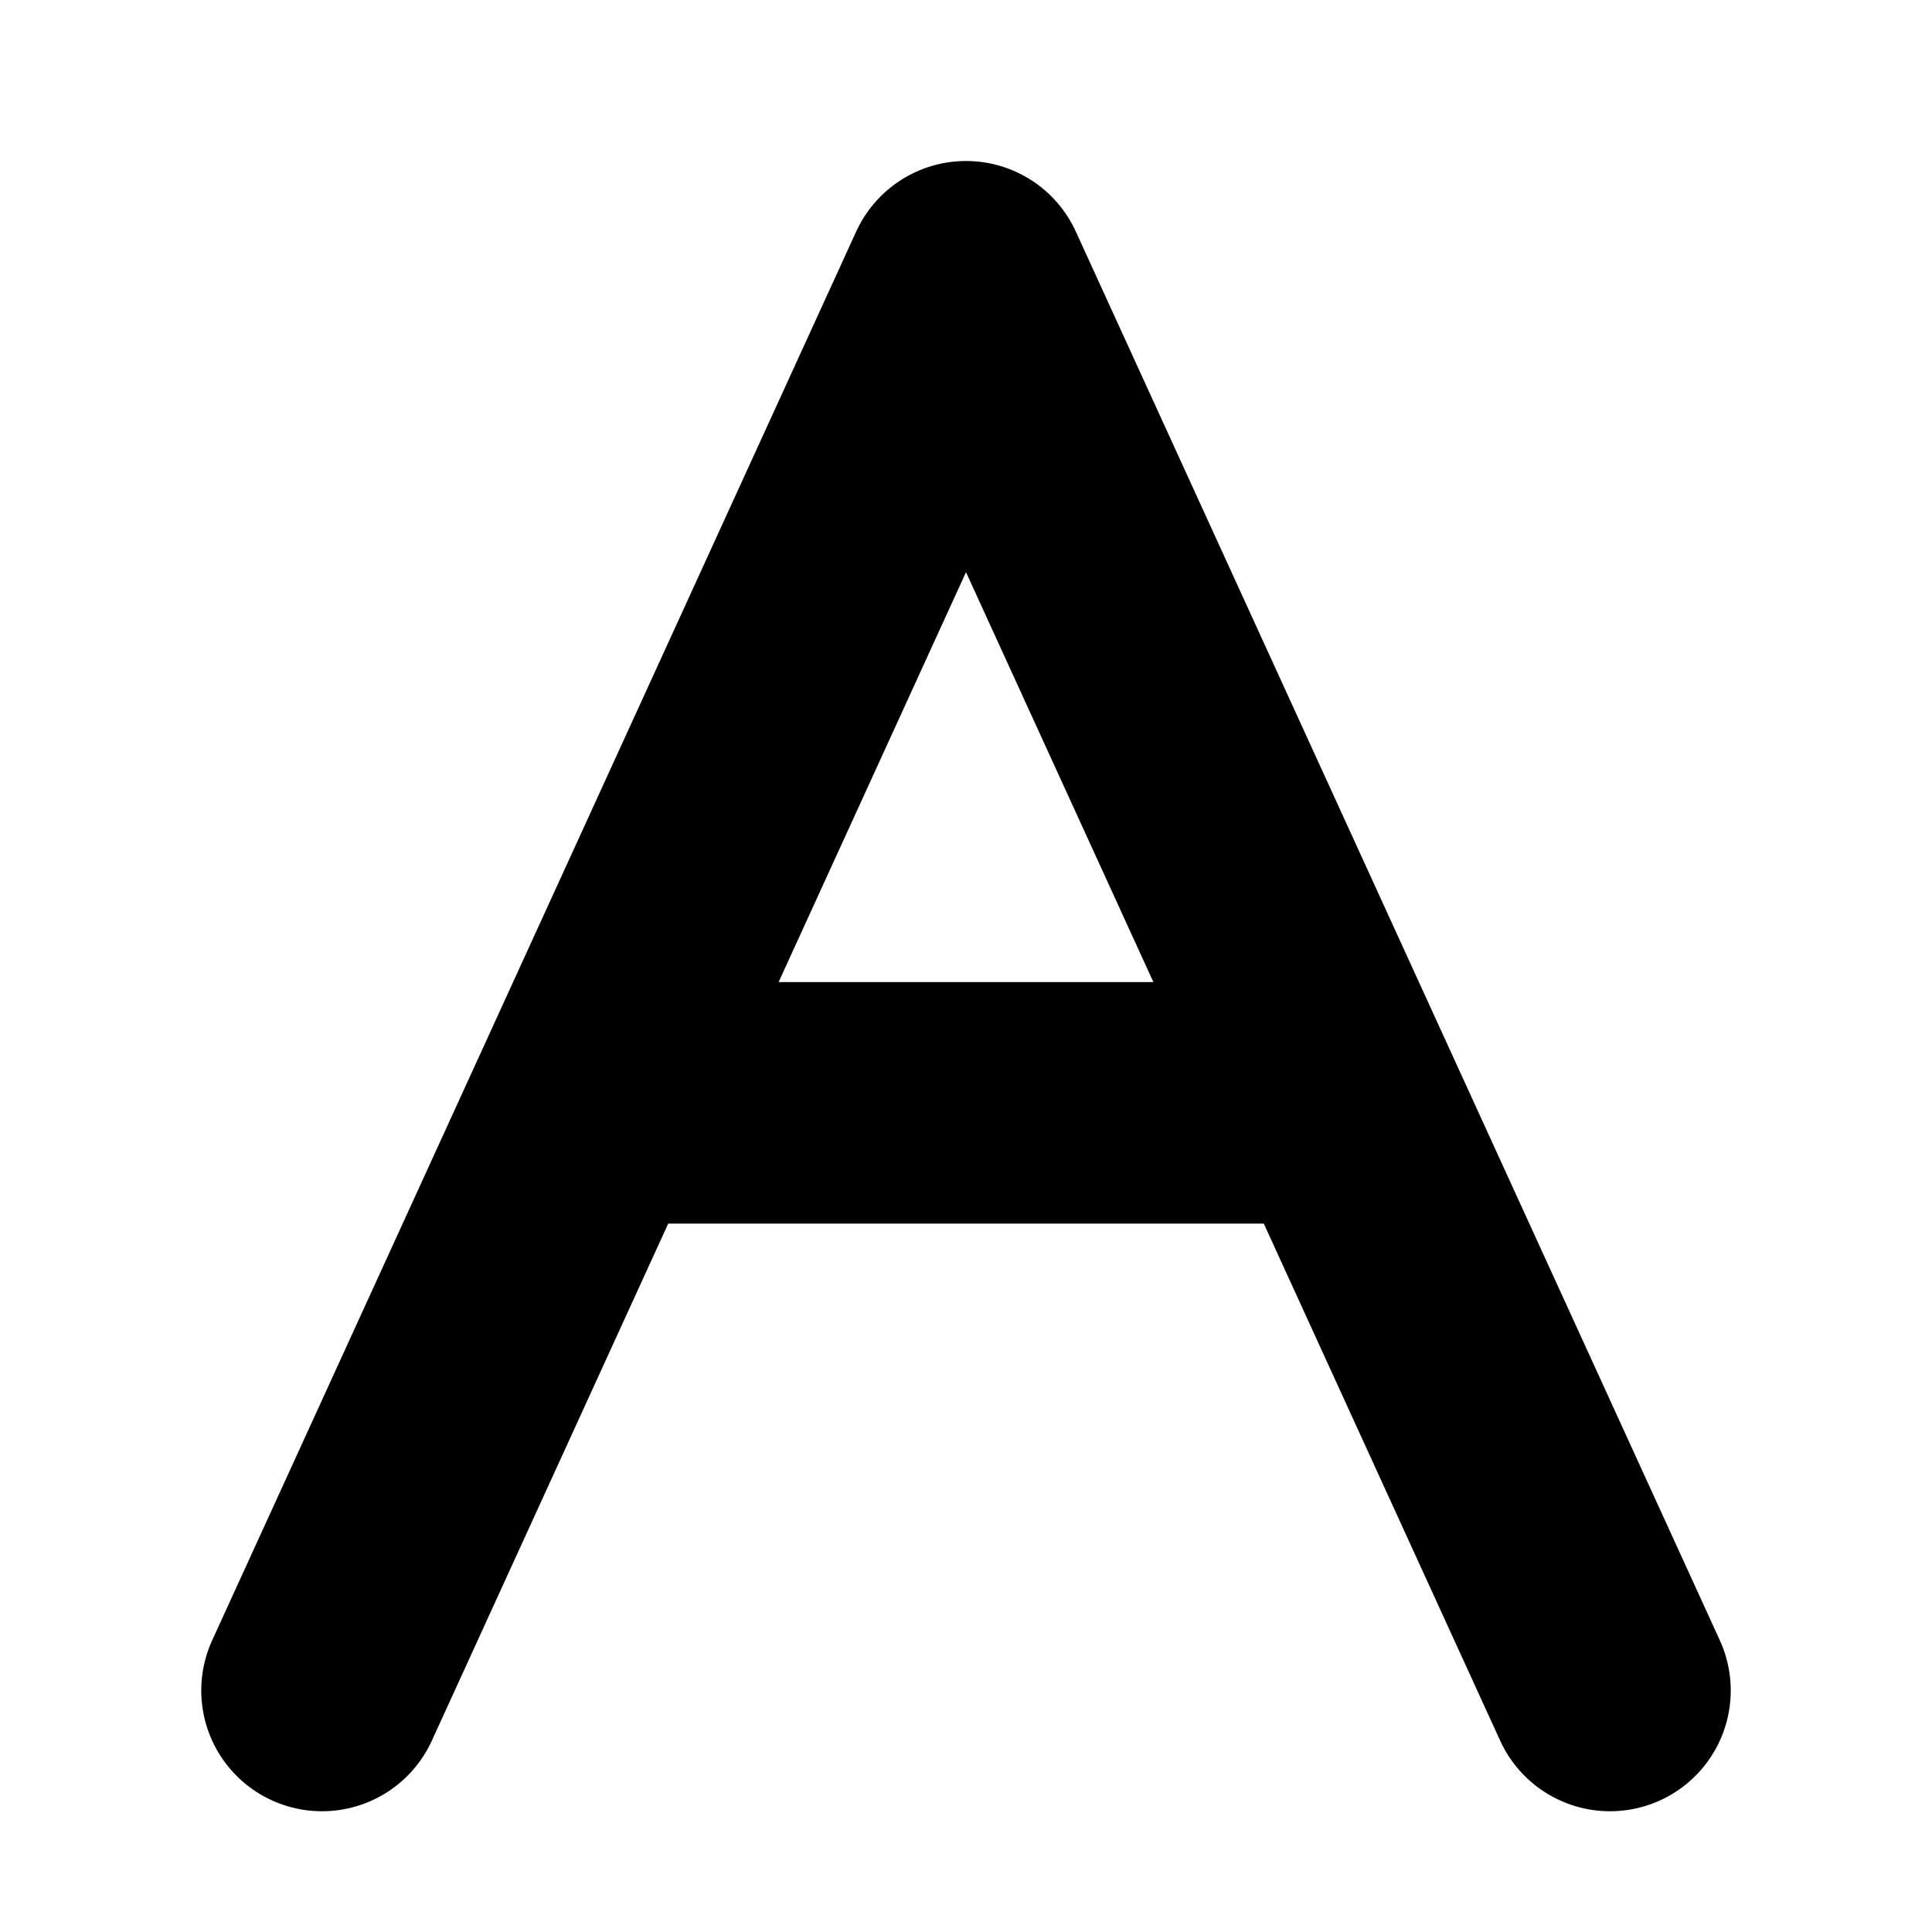
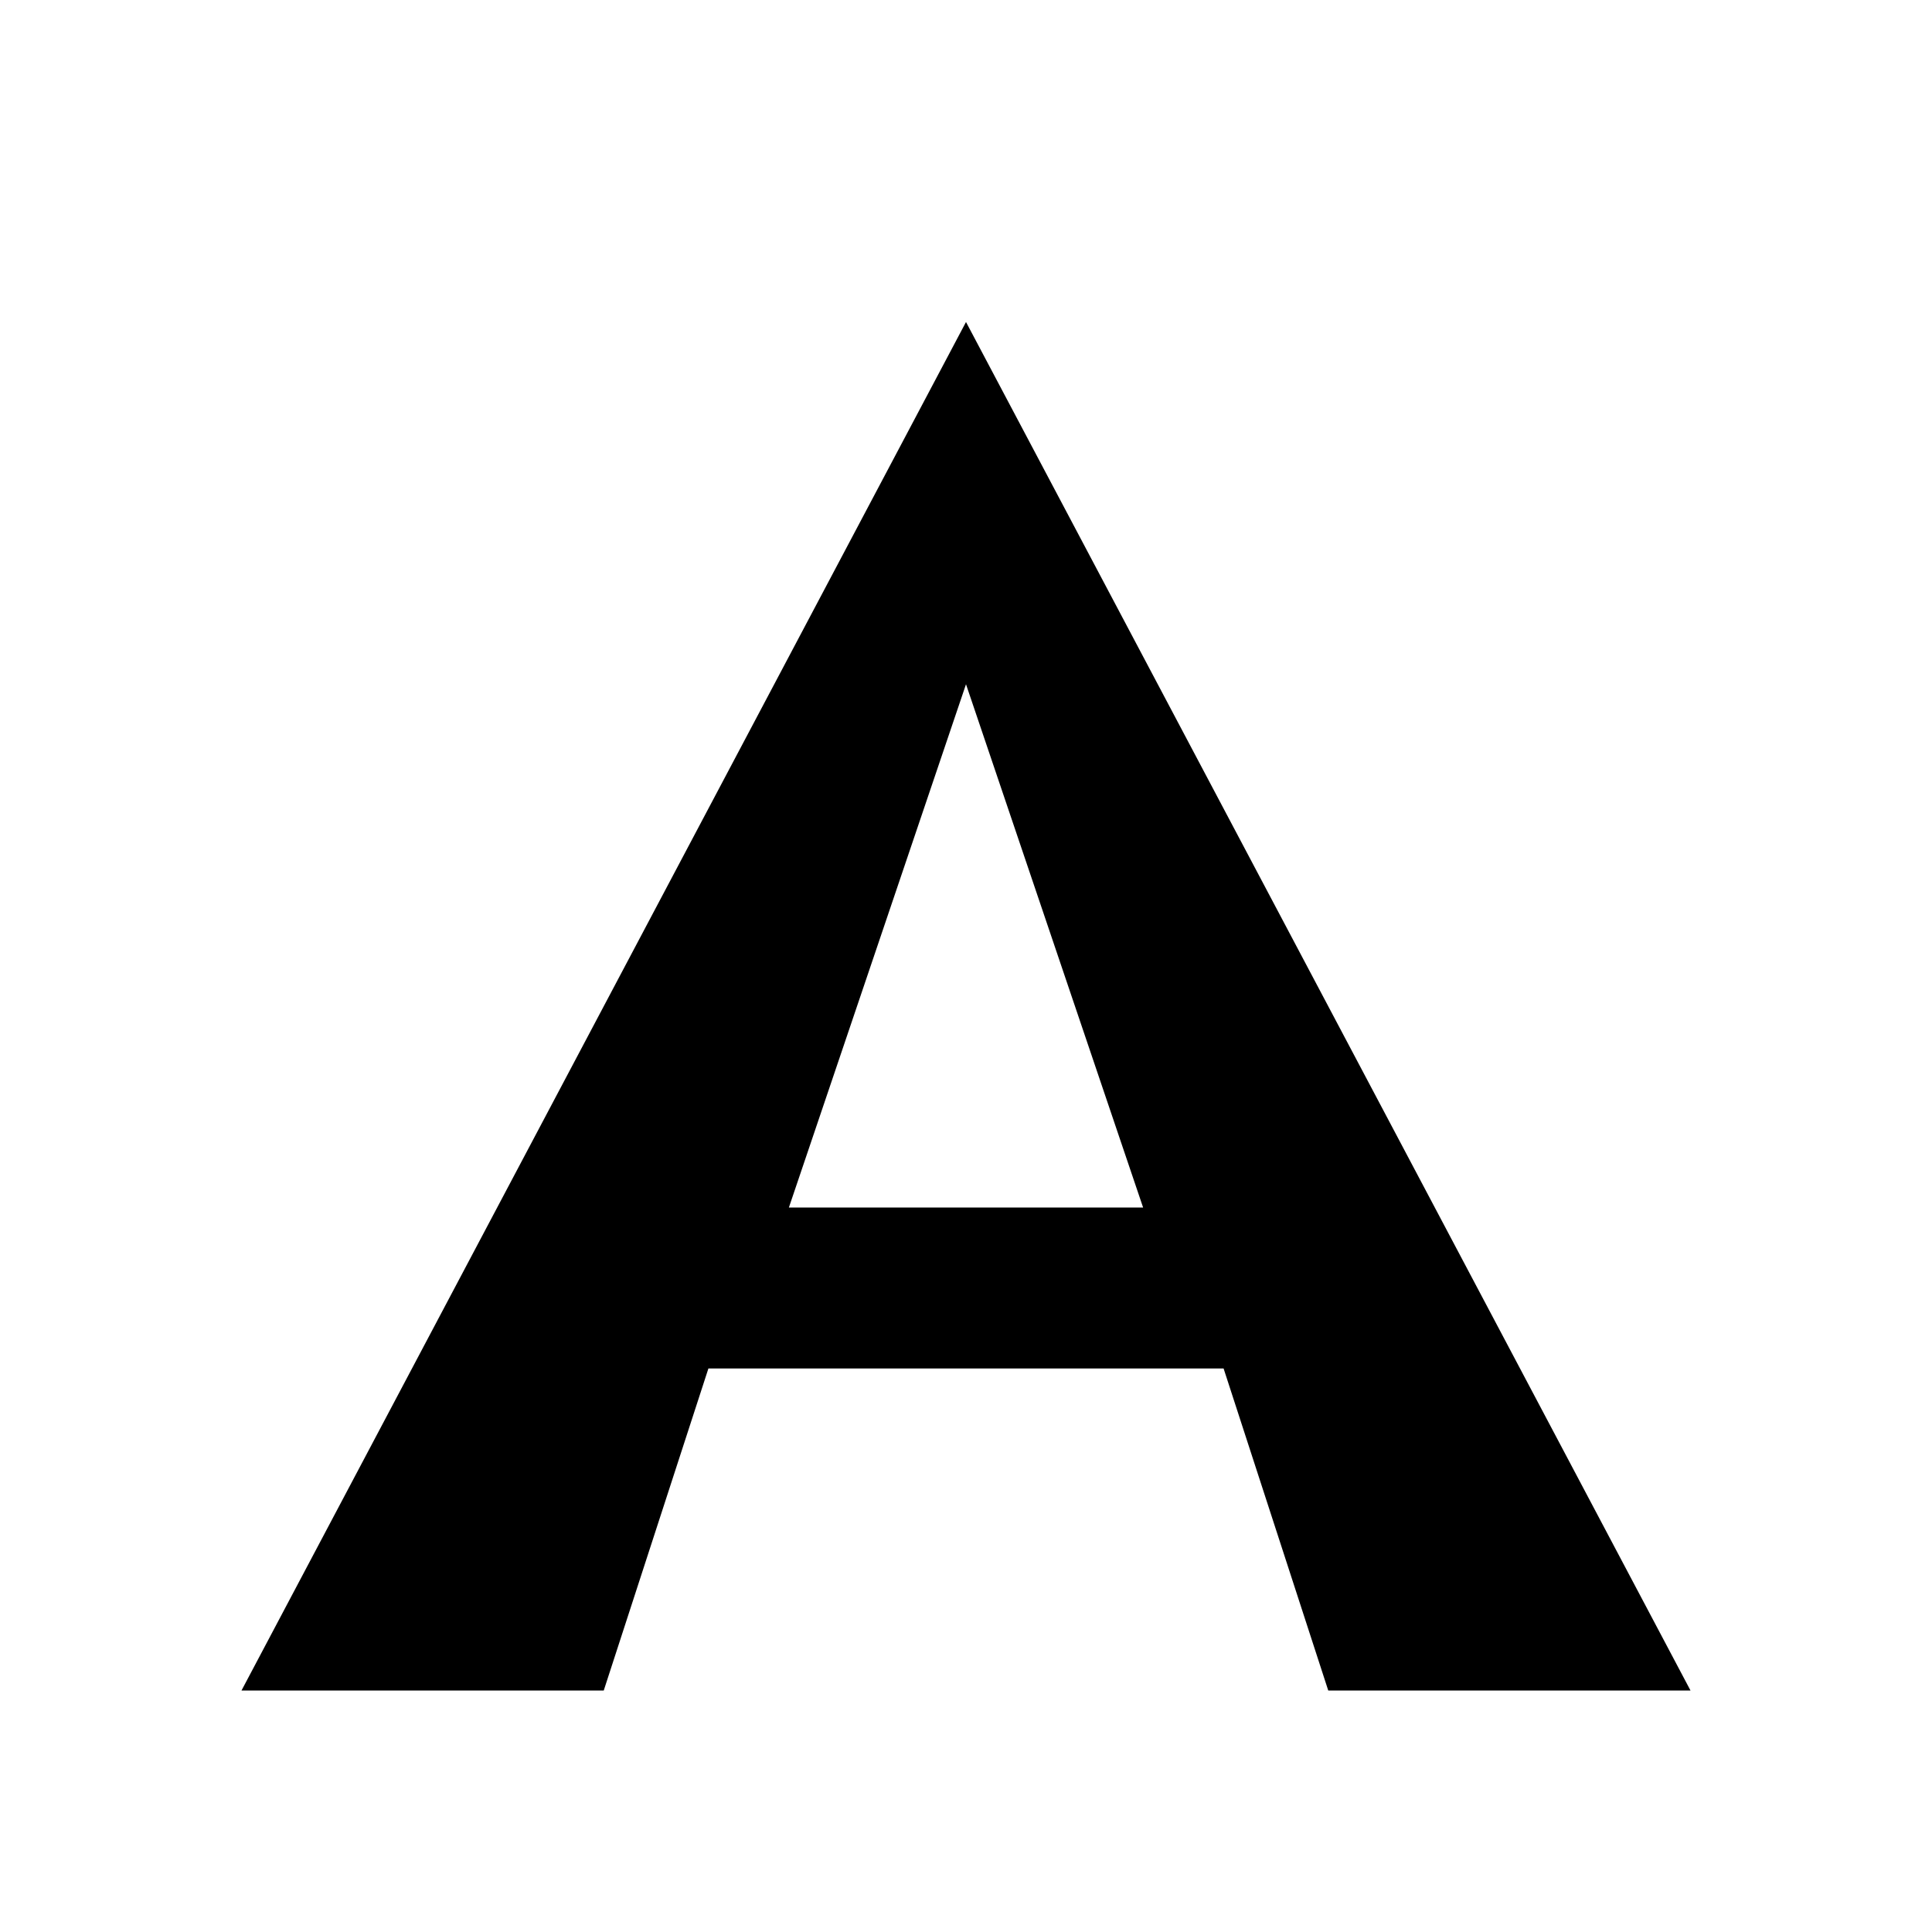
- <svg xmlns="http://www.w3.org/2000/svg" width="24" height="24" viewBox="0 0 24 24" fill="none" stroke="currentColor" stroke-width="3" stroke-linecap="round" stroke-linejoin="round">
-   <path d="M4 21 L12 3.5 L20 21" />
-   <path d="M7.7 13.7 L16.3 13.7" />
+ <svg xmlns="http://www.w3.org/2000/svg" width="24" height="24" viewBox="0 0 24 24" fill="currentColor">
+   <path fill-rule="evenodd" d="M3 21 L12 4 L21 21 H16.5 L15.2 17 H8.8 L7.5 21 Z M12 8.5 L9.8 15 H14.2 Z" />
</svg>
